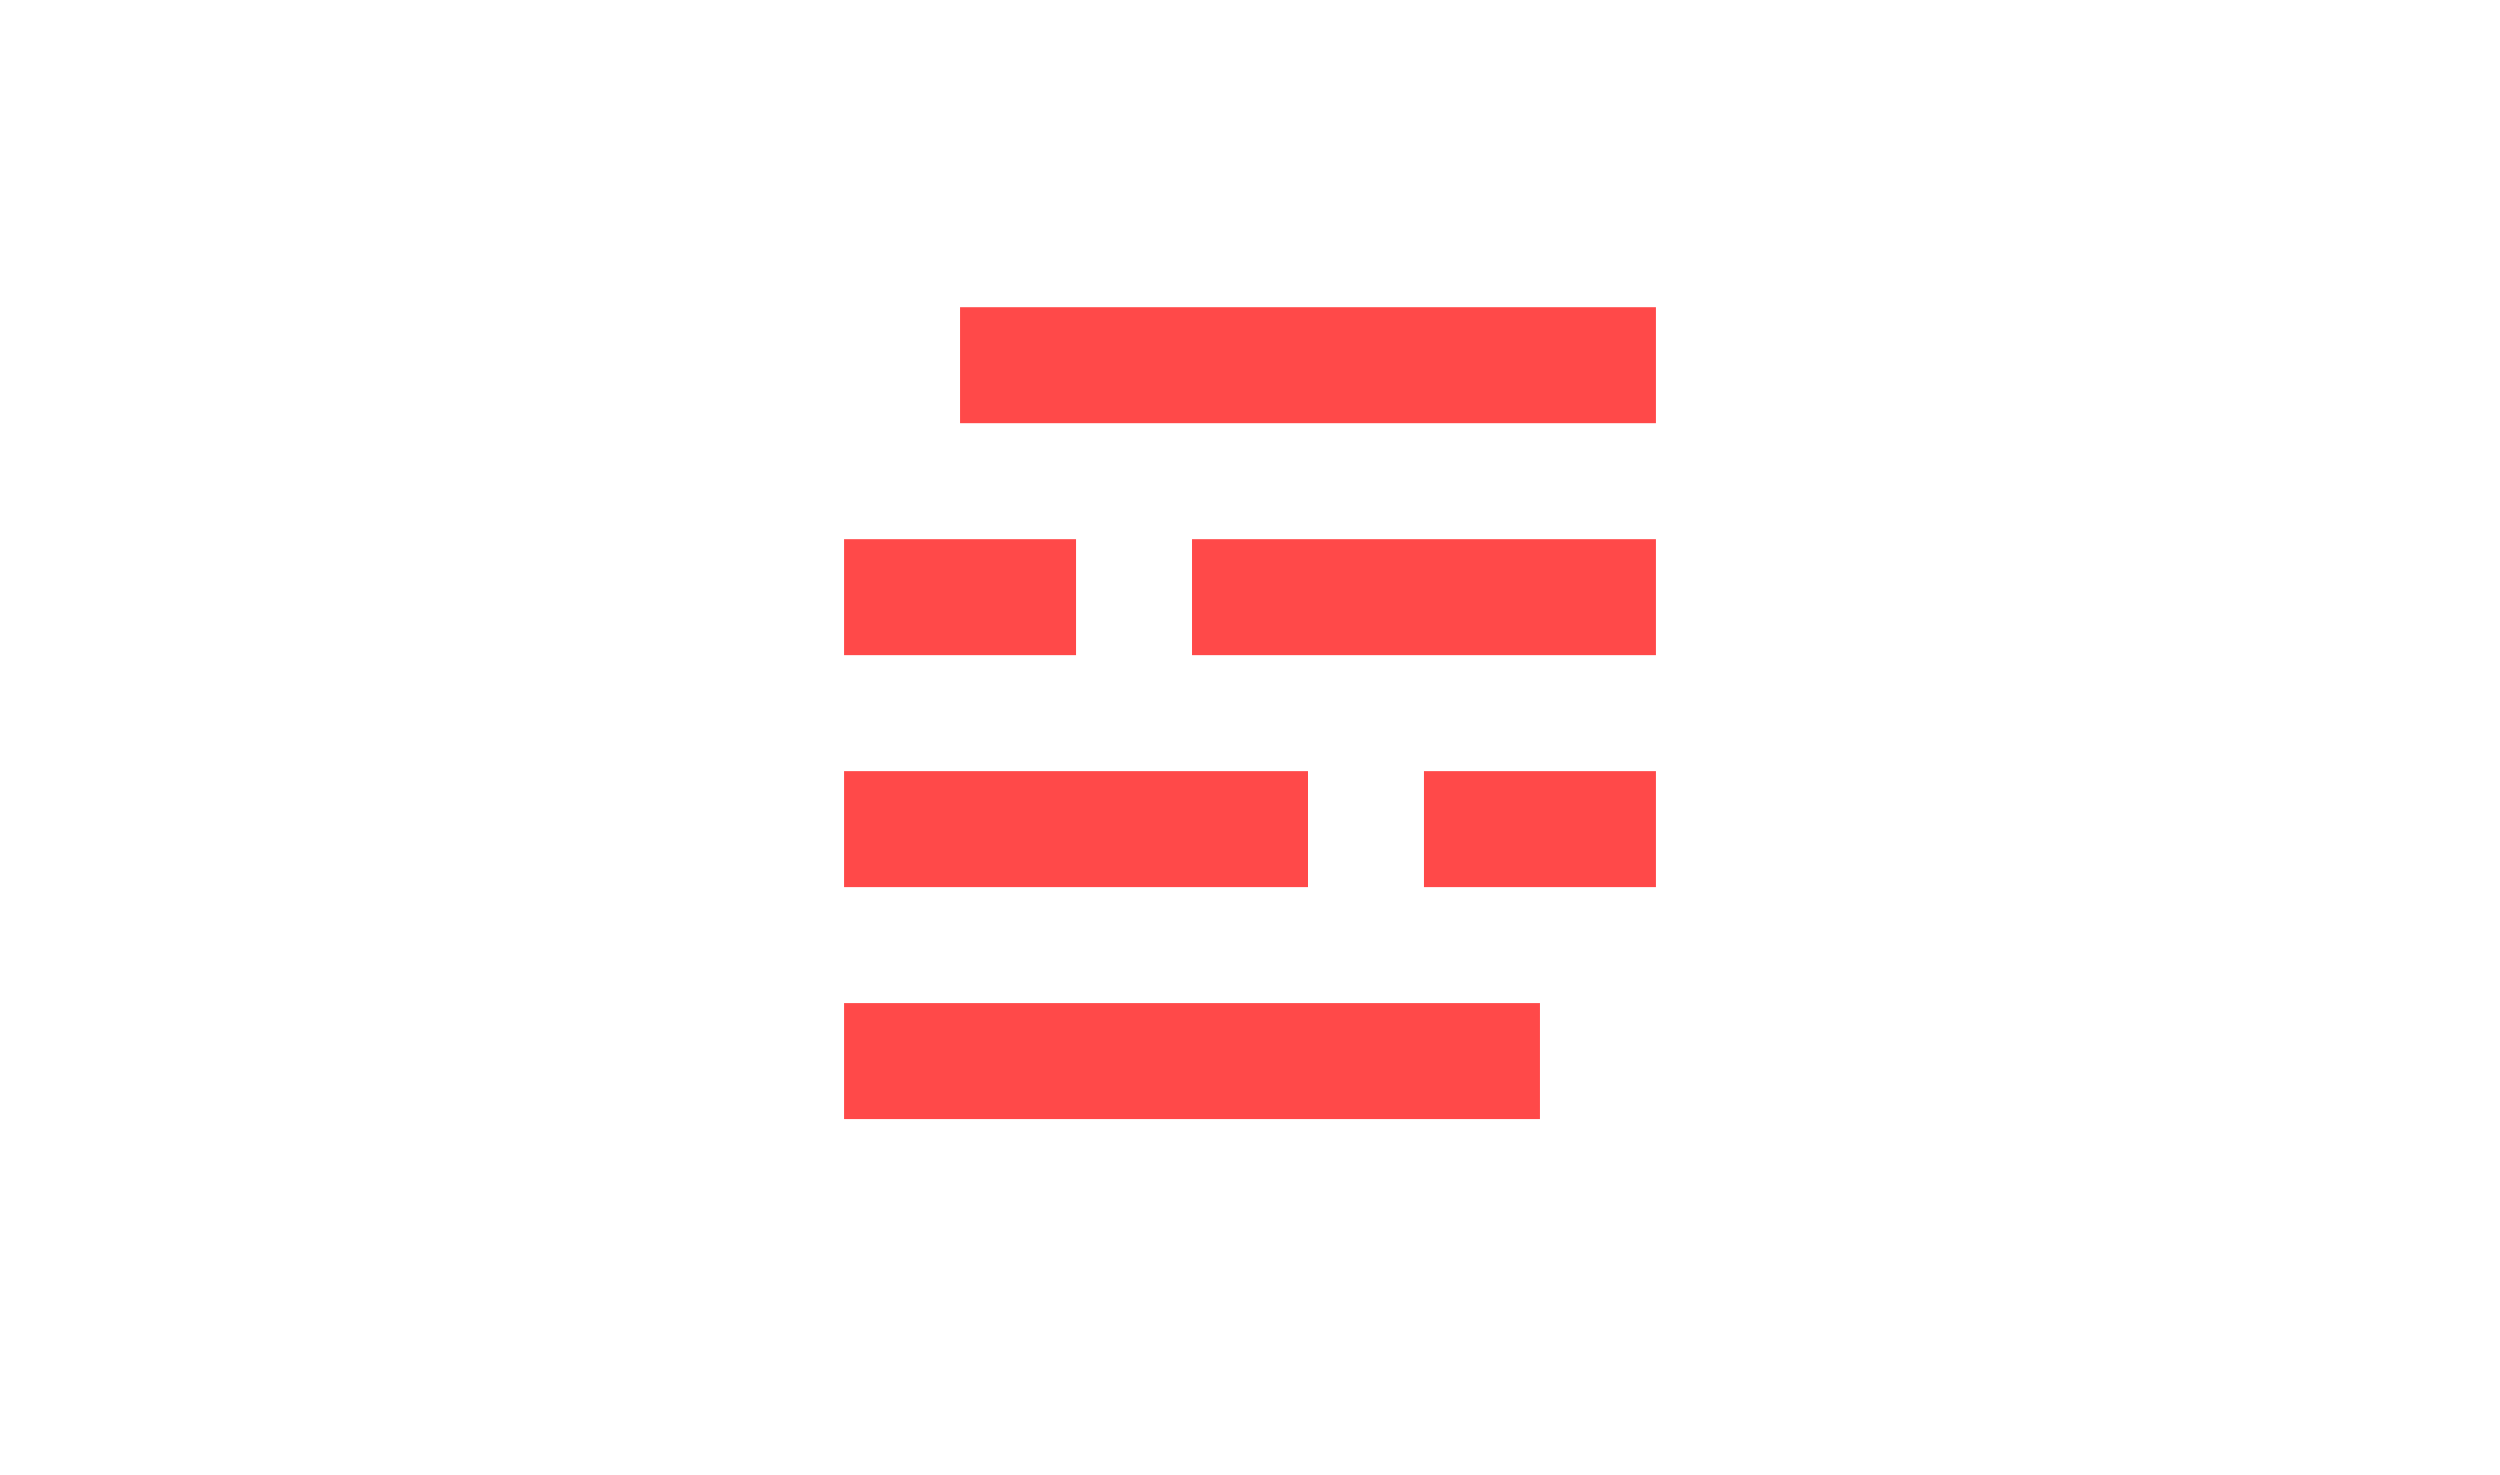
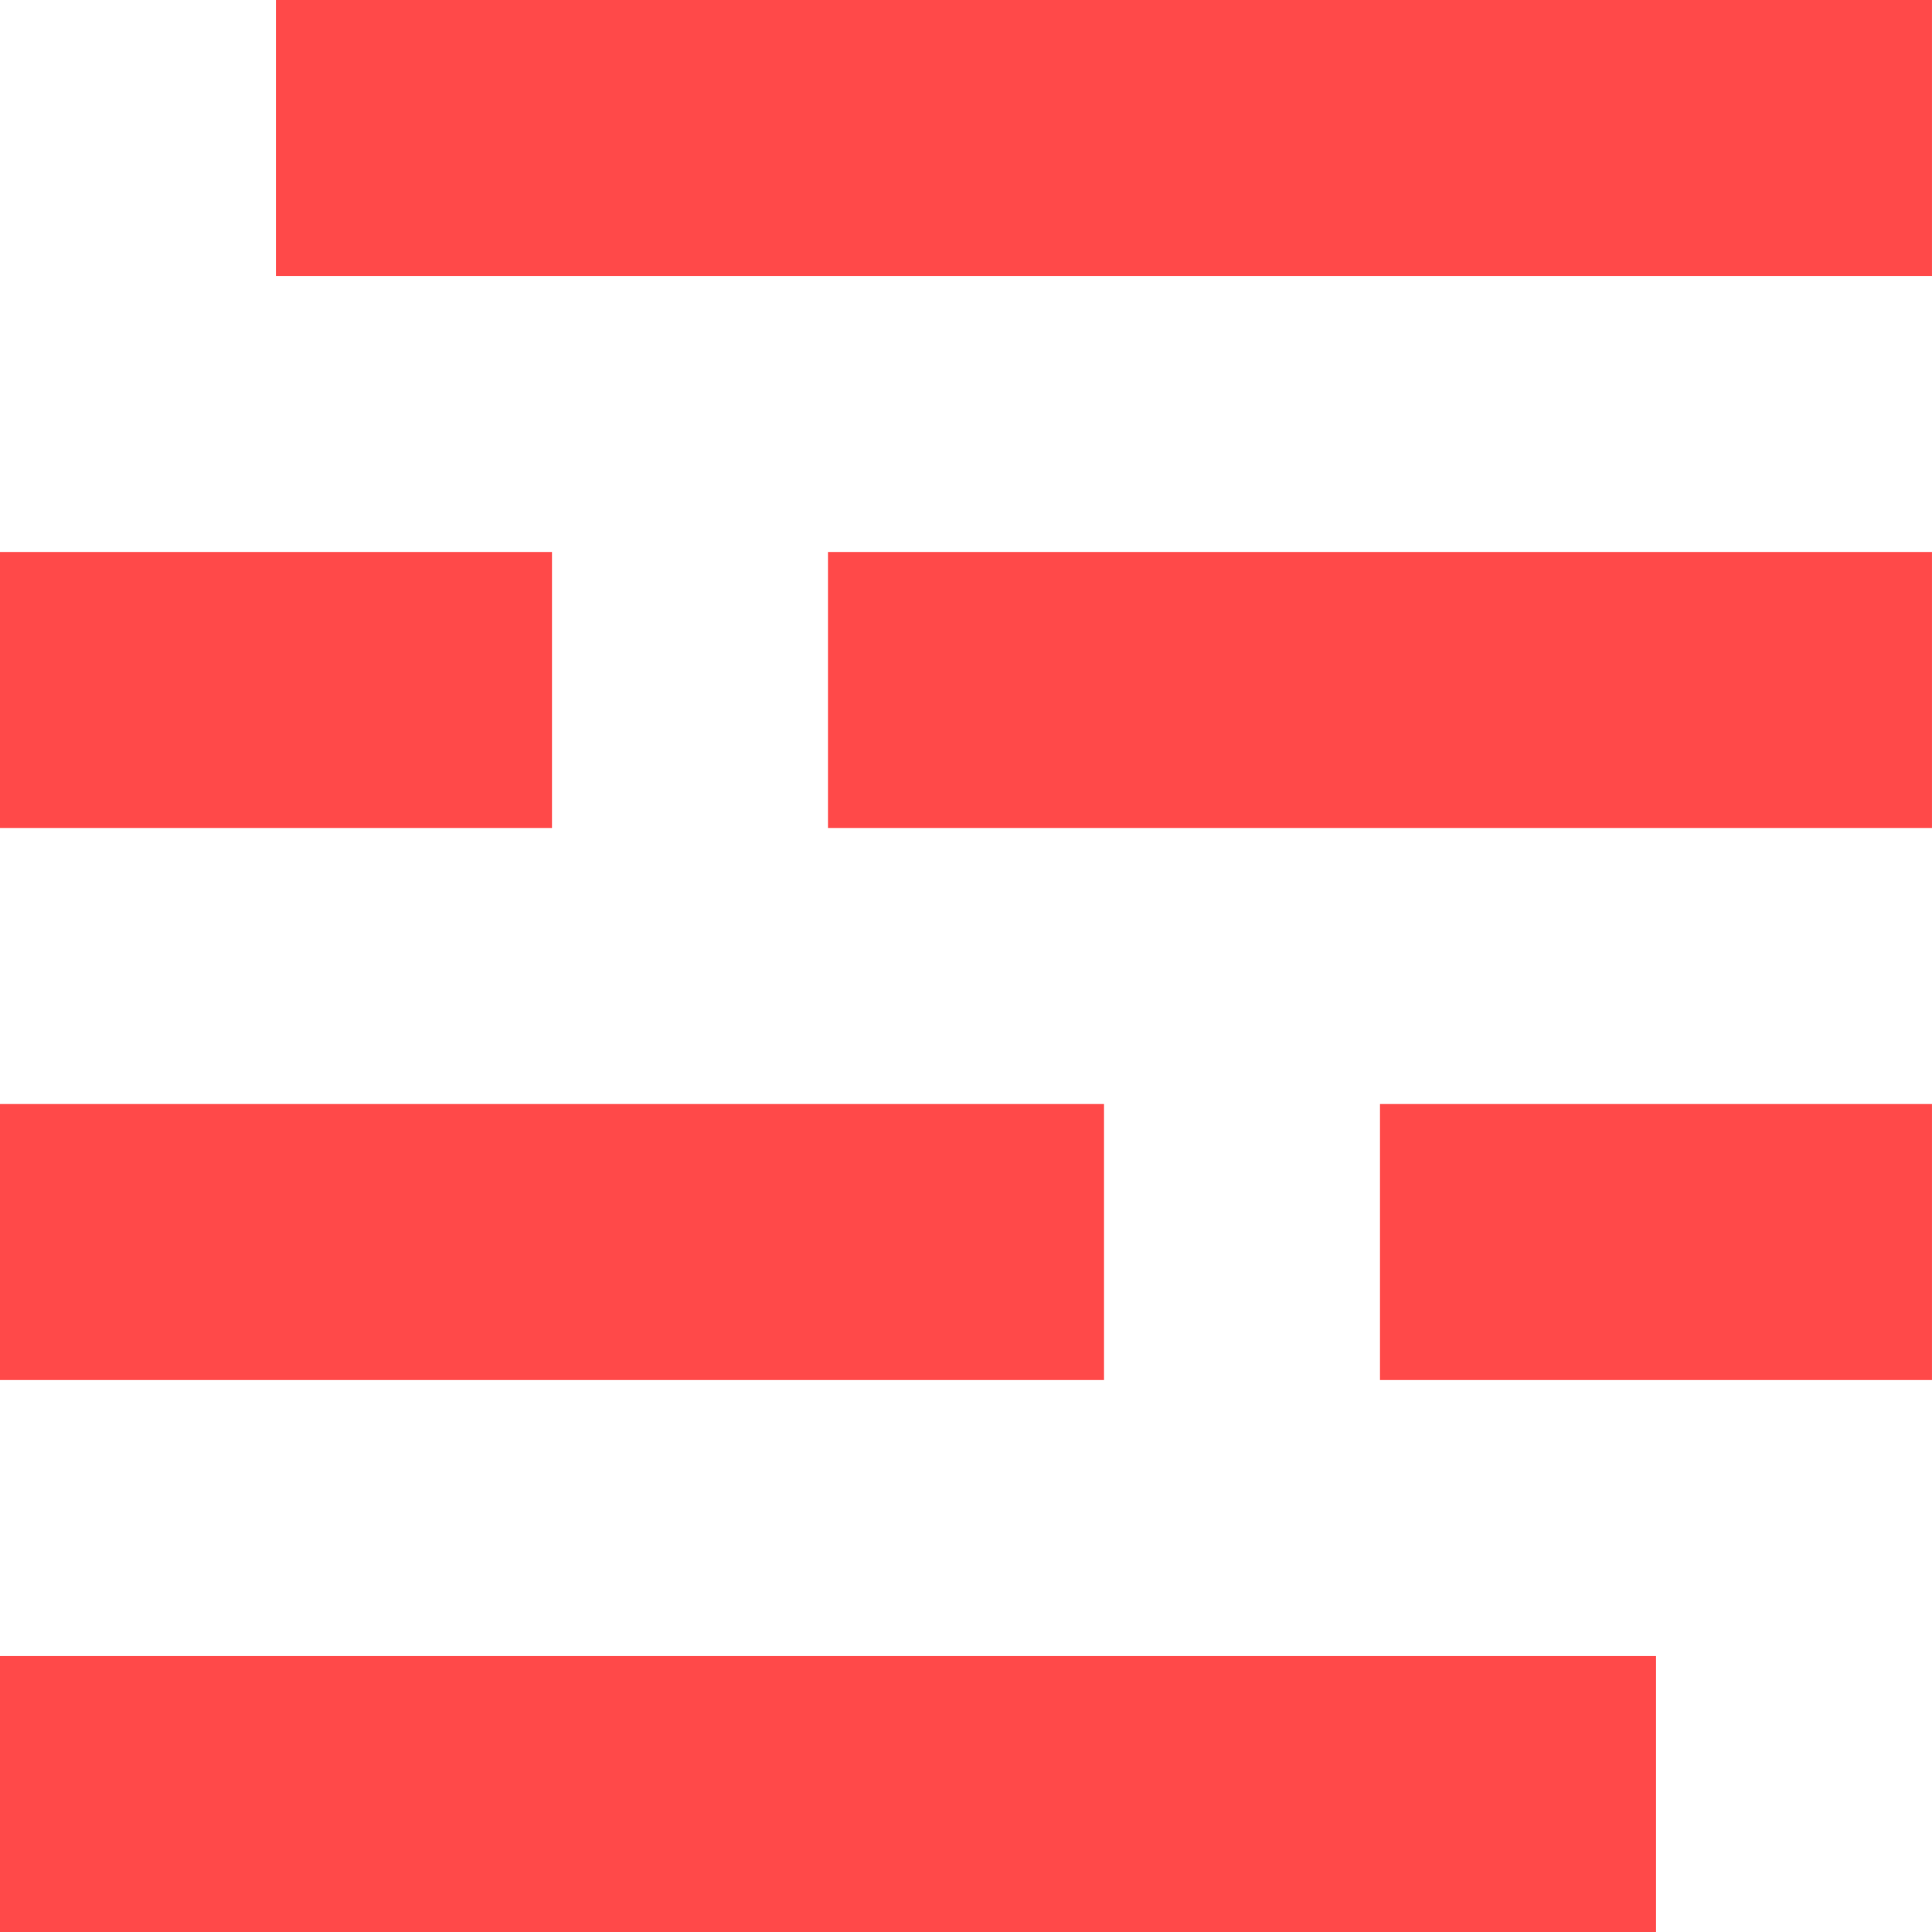
- <svg xmlns="http://www.w3.org/2000/svg" version="1.1" id="svg2" xml:space="preserve" width="1004" height="592" viewBox="0 0 1004 592">
+ <svg xmlns="http://www.w3.org/2000/svg" version="1.1" id="svg2" xml:space="preserve" width="326.043" height="326.047" viewBox="0 0 326.043 326.047">
  <defs id="defs6">
    <clipPath clipPathUnits="userSpaceOnUse" id="clipPath28">
      <path d="M 219.301,107 H 255 V 72 h -35.699 z" id="path26" />
    </clipPath>
    <clipPath clipPathUnits="userSpaceOnUse" id="clipPath38">
      <path d="M 219.301,142 H 255 v -36 h -35.699 z" id="path36" />
    </clipPath>
    <clipPath clipPathUnits="userSpaceOnUse" id="clipPath48">
      <path d="M 219.301,177 H 255 v -36 h -35.699 z" id="path46" />
    </clipPath>
    <clipPath clipPathUnits="userSpaceOnUse" id="clipPath58">
      <path d="M 219.301,212 H 255 v -36 h -35.699 z" id="path56" />
    </clipPath>
    <clipPath clipPathUnits="userSpaceOnUse" id="clipPath68">
      <path d="M 219.301,247 H 255 v -36 h -35.699 z" id="path66" />
    </clipPath>
    <clipPath clipPathUnits="userSpaceOnUse" id="clipPath78">
      <path d="M 219.301,282 H 255 v -36 h -35.699 z" id="path76" />
    </clipPath>
    <clipPath clipPathUnits="userSpaceOnUse" id="clipPath88">
      <path d="M 219.301,317 H 255 v -36 h -35.699 z" id="path86" />
    </clipPath>
    <clipPath clipPathUnits="userSpaceOnUse" id="clipPath98">
      <path d="M 219.301,352 H 255 v -36 h -35.699 z" id="path96" />
    </clipPath>
    <clipPath clipPathUnits="userSpaceOnUse" id="clipPath108">
      <path d="M 219.301,386.398 H 255 V 351 h -35.699 z" id="path106" />
    </clipPath>
    <clipPath clipPathUnits="userSpaceOnUse" id="clipPath136">
      <path d="m 254,386.398 h 36 V 351 h -36 z" id="path134" />
    </clipPath>
    <clipPath clipPathUnits="userSpaceOnUse" id="clipPath164">
      <path d="m 289,386.398 h 36 V 351 h -36 z" id="path162" />
    </clipPath>
    <clipPath clipPathUnits="userSpaceOnUse" id="clipPath192">
      <path d="m 324,386.398 h 36 V 351 h -36 z" id="path190" />
    </clipPath>
    <clipPath clipPathUnits="userSpaceOnUse" id="clipPath220">
      <path d="m 359,386.398 h 35 V 351 h -35 z" id="path218" />
    </clipPath>
    <clipPath clipPathUnits="userSpaceOnUse" id="clipPath248">
      <path d="m 393,386.398 h 36 V 351 h -36 z" id="path246" />
    </clipPath>
    <clipPath clipPathUnits="userSpaceOnUse" id="clipPath276">
      <path d="m 428,386.398 h 36 V 351 h -36 z" id="path274" />
    </clipPath>
    <clipPath clipPathUnits="userSpaceOnUse" id="clipPath304">
      <path d="m 463,386.398 h 36 V 351 h -36 z" id="path302" />
    </clipPath>
    <clipPath clipPathUnits="userSpaceOnUse" id="clipPath332">
      <path d="m 498,386.398 h 36 V 351 h -36 z" id="path330" />
    </clipPath>
  </defs>
-   <g id="g10" transform="matrix(1.333333,0,0,-1.333333,0,592)">
-     <path style="fill:#ff4949;fill-opacity:1;fill-rule:nonzero;stroke:none;stroke-width:1.333" d="M 338.979 402.844 L 338.979 449.422 L 385.557 449.422 L 432.137 449.422 L 478.715 449.422 L 525.291 449.422 L 571.865 449.422 L 618.443 449.422 L 618.443 402.844 L 571.865 402.844 L 525.291 402.844 L 478.715 402.844 L 432.137 402.844 L 385.557 402.844 L 338.979 402.844 z " transform="matrix(0.75,0,0,-0.75,0,444)" id="path116" />
-     <path style="fill:#ff4949;fill-opacity:1;fill-rule:nonzero;stroke:none;stroke-width:1.333" d="M 338.979 309.688 L 338.979 356.268 L 385.557 356.268 L 432.137 356.268 L 478.715 356.268 L 525.291 356.268 L 525.291 309.688 L 478.715 309.688 L 432.137 309.688 L 385.557 309.688 L 338.979 309.688 z " transform="matrix(0.75,0,0,-0.75,0,444)" id="path120" />
-     <path style="fill:#ff4949;fill-opacity:1;fill-rule:nonzero;stroke:none;stroke-width:1.333" d="M 338.979 216.531 L 338.979 263.109 L 385.557 263.109 L 432.137 263.109 L 432.137 216.531 L 385.557 216.531 L 338.979 216.531 z " transform="matrix(0.75,0,0,-0.75,0,444)" id="path124" />
-     <path style="fill:#ff4949;fill-opacity:1;fill-rule:nonzero;stroke:none;stroke-width:1.333" d="M 385.557 123.375 L 385.557 169.953 L 432.137 169.953 L 478.715 169.953 L 525.291 169.953 L 571.865 169.953 L 618.443 169.953 L 665.021 169.953 L 665.021 123.375 L 618.443 123.375 L 571.865 123.375 L 525.291 123.375 L 478.715 123.375 L 432.137 123.375 L 385.557 123.375 z " transform="matrix(0.75,0,0,-0.75,0,444)" id="path156" />
-     <path style="fill:#ff4949;fill-opacity:1;fill-rule:nonzero;stroke:none;stroke-width:1.333" d="M 478.713 216.531 L 478.713 263.109 L 525.287 263.109 L 525.291 263.109 L 571.865 263.109 L 618.443 263.109 L 665.021 263.109 L 665.021 216.531 L 618.443 216.531 L 571.865 216.531 L 525.291 216.531 L 525.287 216.531 L 478.713 216.531 z " transform="matrix(0.75,0,0,-0.75,0,444)" id="path208" />
-     <path style="fill:#ff4949;fill-opacity:1;fill-rule:nonzero;stroke:none;stroke-width:1.333" d="M 571.863 309.688 L 571.863 356.268 L 618.443 356.268 L 665.021 356.268 L 665.021 309.688 L 618.443 309.688 L 571.863 309.688 z " transform="matrix(0.75,0,0,-0.75,0,444)" id="path260" />
+   <g id="g10" transform="matrix(1.333333,0,0,-1.333333,-338.9785,468.625)">
+     <path style="fill:#ff4949;fill-opacity:1;fill-rule:nonzero;stroke:none;stroke-width:1.333" d="m 338.979,402.844 v 46.578 h 46.578 46.58 46.578 46.576 46.574 46.578 v -46.578 h -46.578 -46.574 -46.576 -46.578 -46.58 z" transform="matrix(0.75,0,0,-0.75,0,444)" id="path116" />
+     <path style="fill:#ff4949;fill-opacity:1;fill-rule:nonzero;stroke:none;stroke-width:1.333" d="m 338.979,309.688 v 46.58 h 46.578 46.58 46.578 46.576 V 309.688 h -46.576 -46.578 -46.58 z" transform="matrix(0.75,0,0,-0.75,0,444)" id="path120" />
+     <path style="fill:#ff4949;fill-opacity:1;fill-rule:nonzero;stroke:none;stroke-width:1.333" d="m 338.979,216.531 v 46.578 h 46.578 46.58 v -46.578 h -46.58 z" transform="matrix(0.75,0,0,-0.75,0,444)" id="path124" />
+     <path style="fill:#ff4949;fill-opacity:1;fill-rule:nonzero;stroke:none;stroke-width:1.333" d="m 385.557,123.375 v 46.578 h 46.58 46.578 46.576 46.574 46.578 46.578 V 123.375 h -46.578 -46.578 -46.574 -46.576 -46.578 z" transform="matrix(0.75,0,0,-0.75,0,444)" id="path156" />
+     <path style="fill:#ff4949;fill-opacity:1;fill-rule:nonzero;stroke:none;stroke-width:1.333" d="m 478.713,216.531 v 46.578 h 46.574 0.004 46.574 46.578 46.578 v -46.578 h -46.578 -46.578 -46.574 -0.004 z" transform="matrix(0.75,0,0,-0.75,0,444)" id="path208" />
+     <path style="fill:#ff4949;fill-opacity:1;fill-rule:nonzero;stroke:none;stroke-width:1.333" d="m 571.863,309.688 v 46.58 h 46.58 46.578 V 309.688 h -46.578 z" transform="matrix(0.75,0,0,-0.75,0,444)" id="path260" />
  </g>
</svg>
